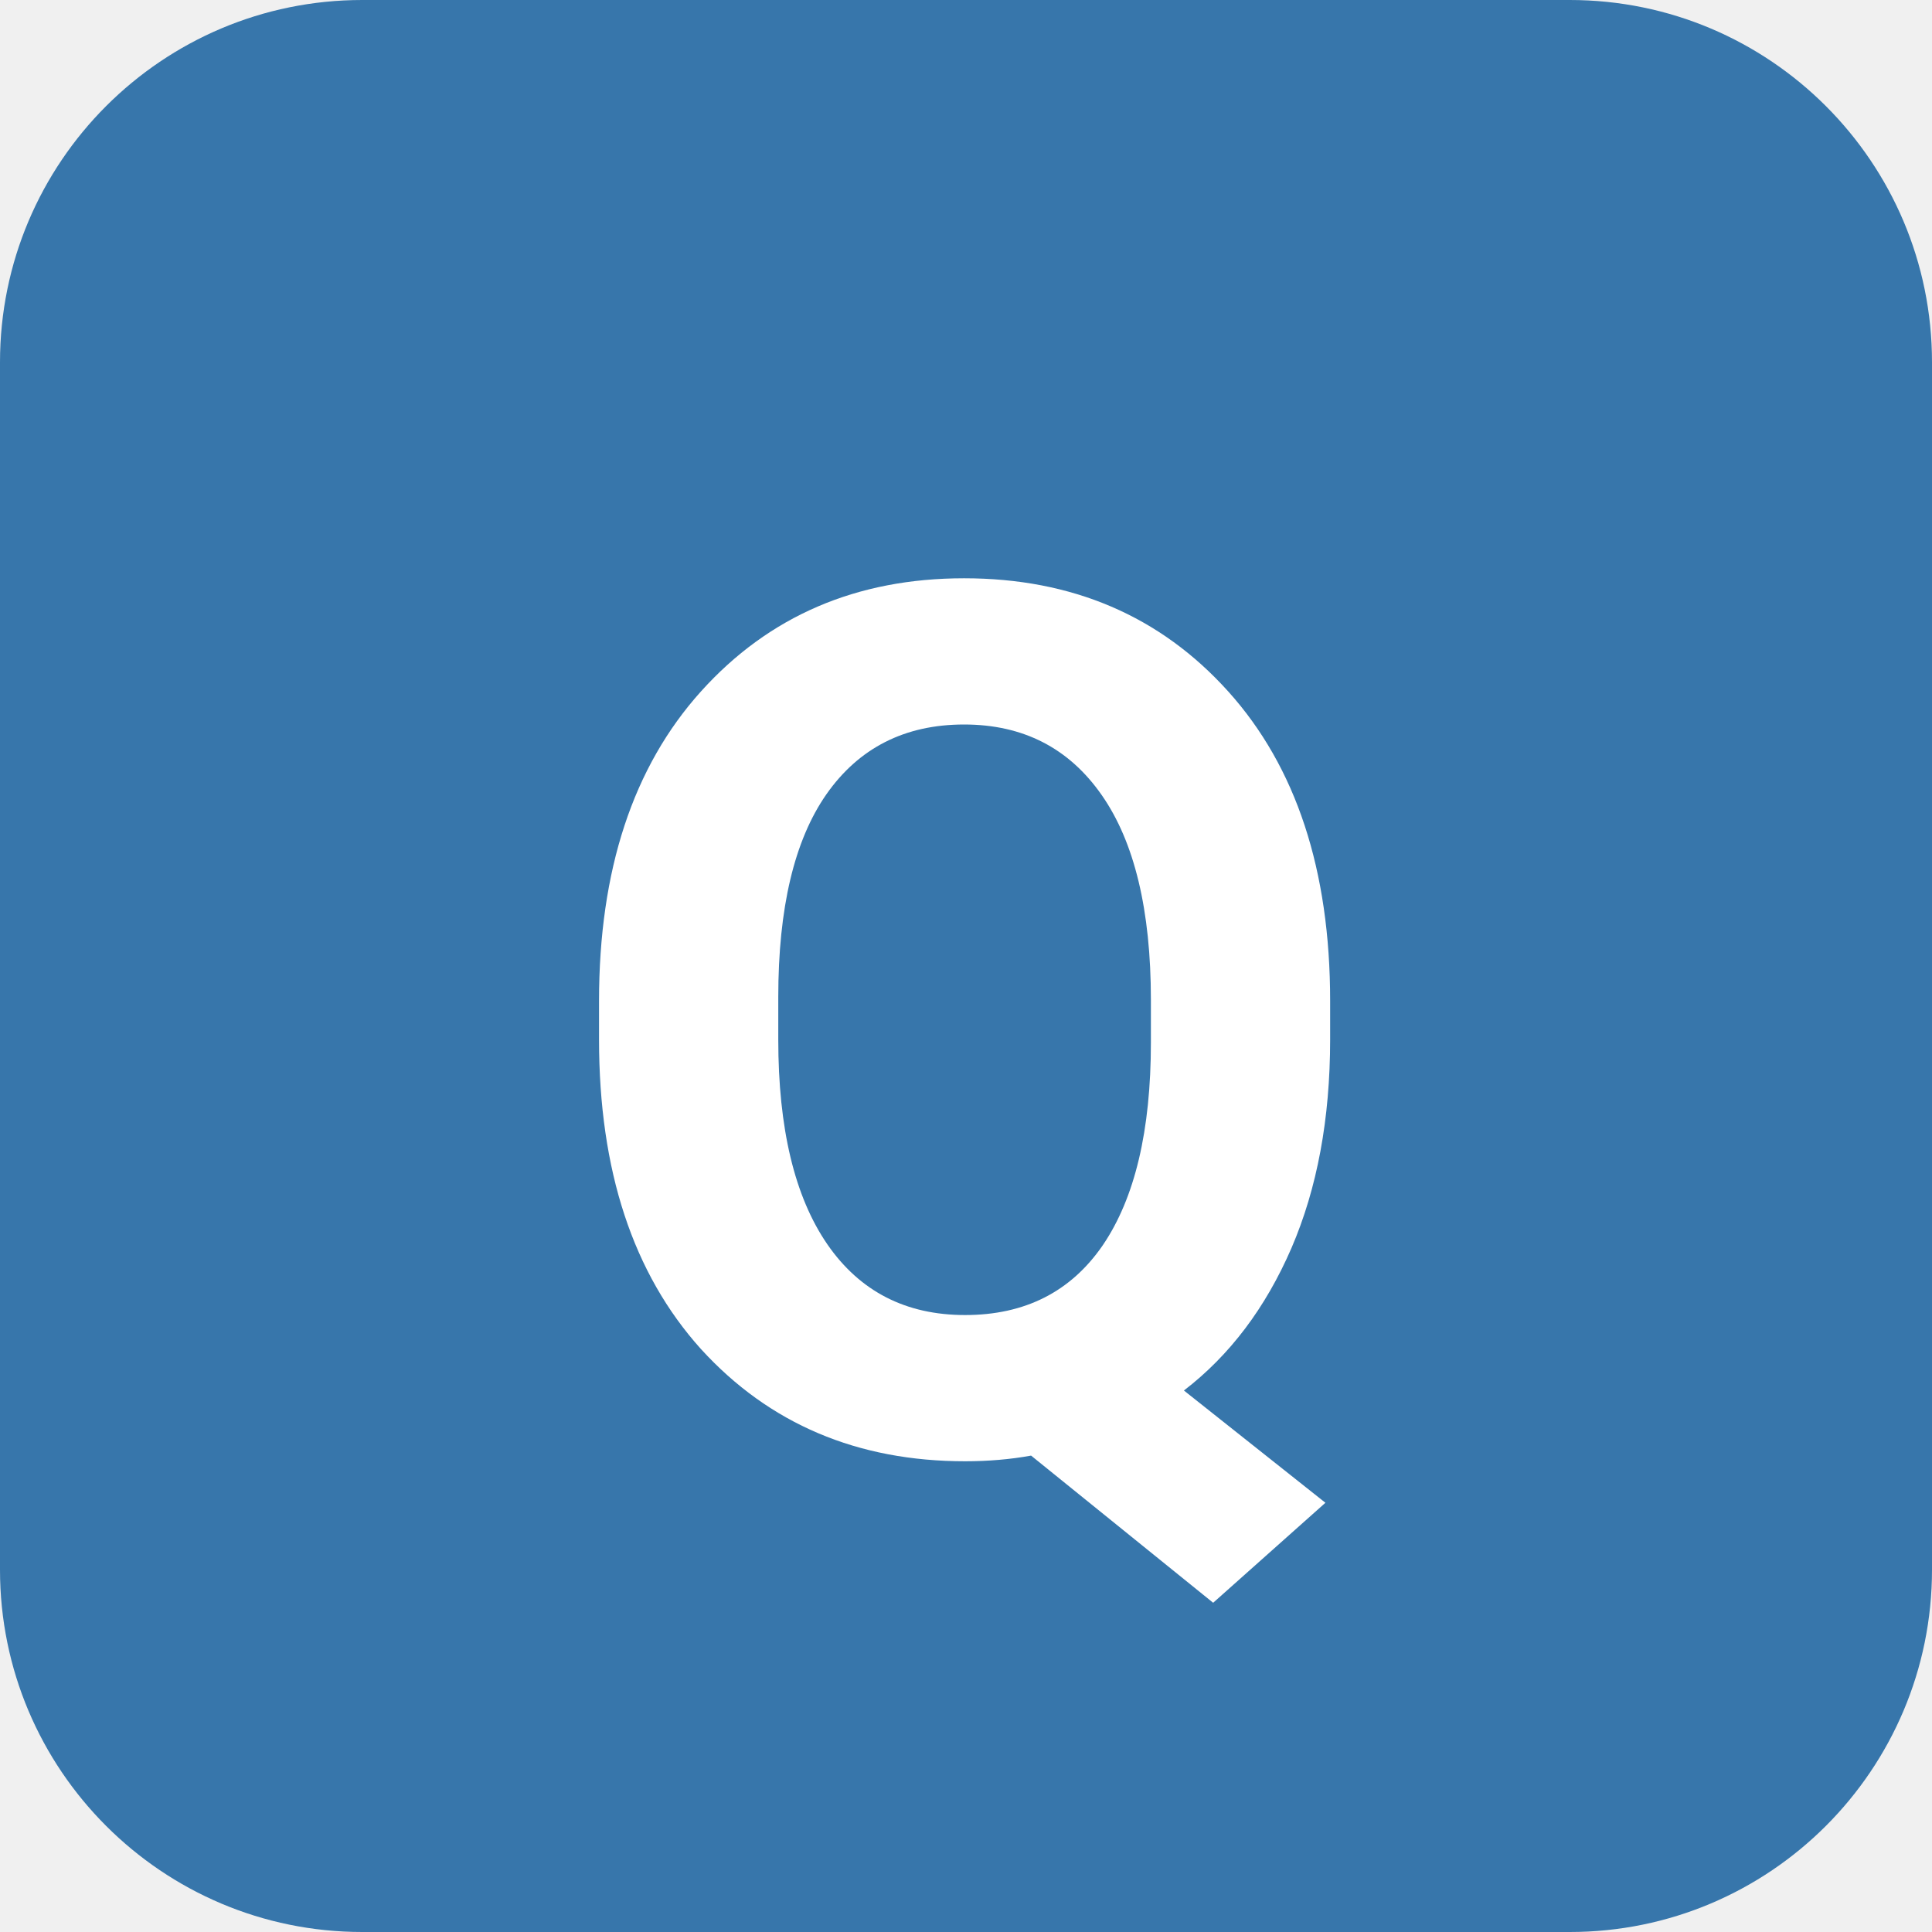
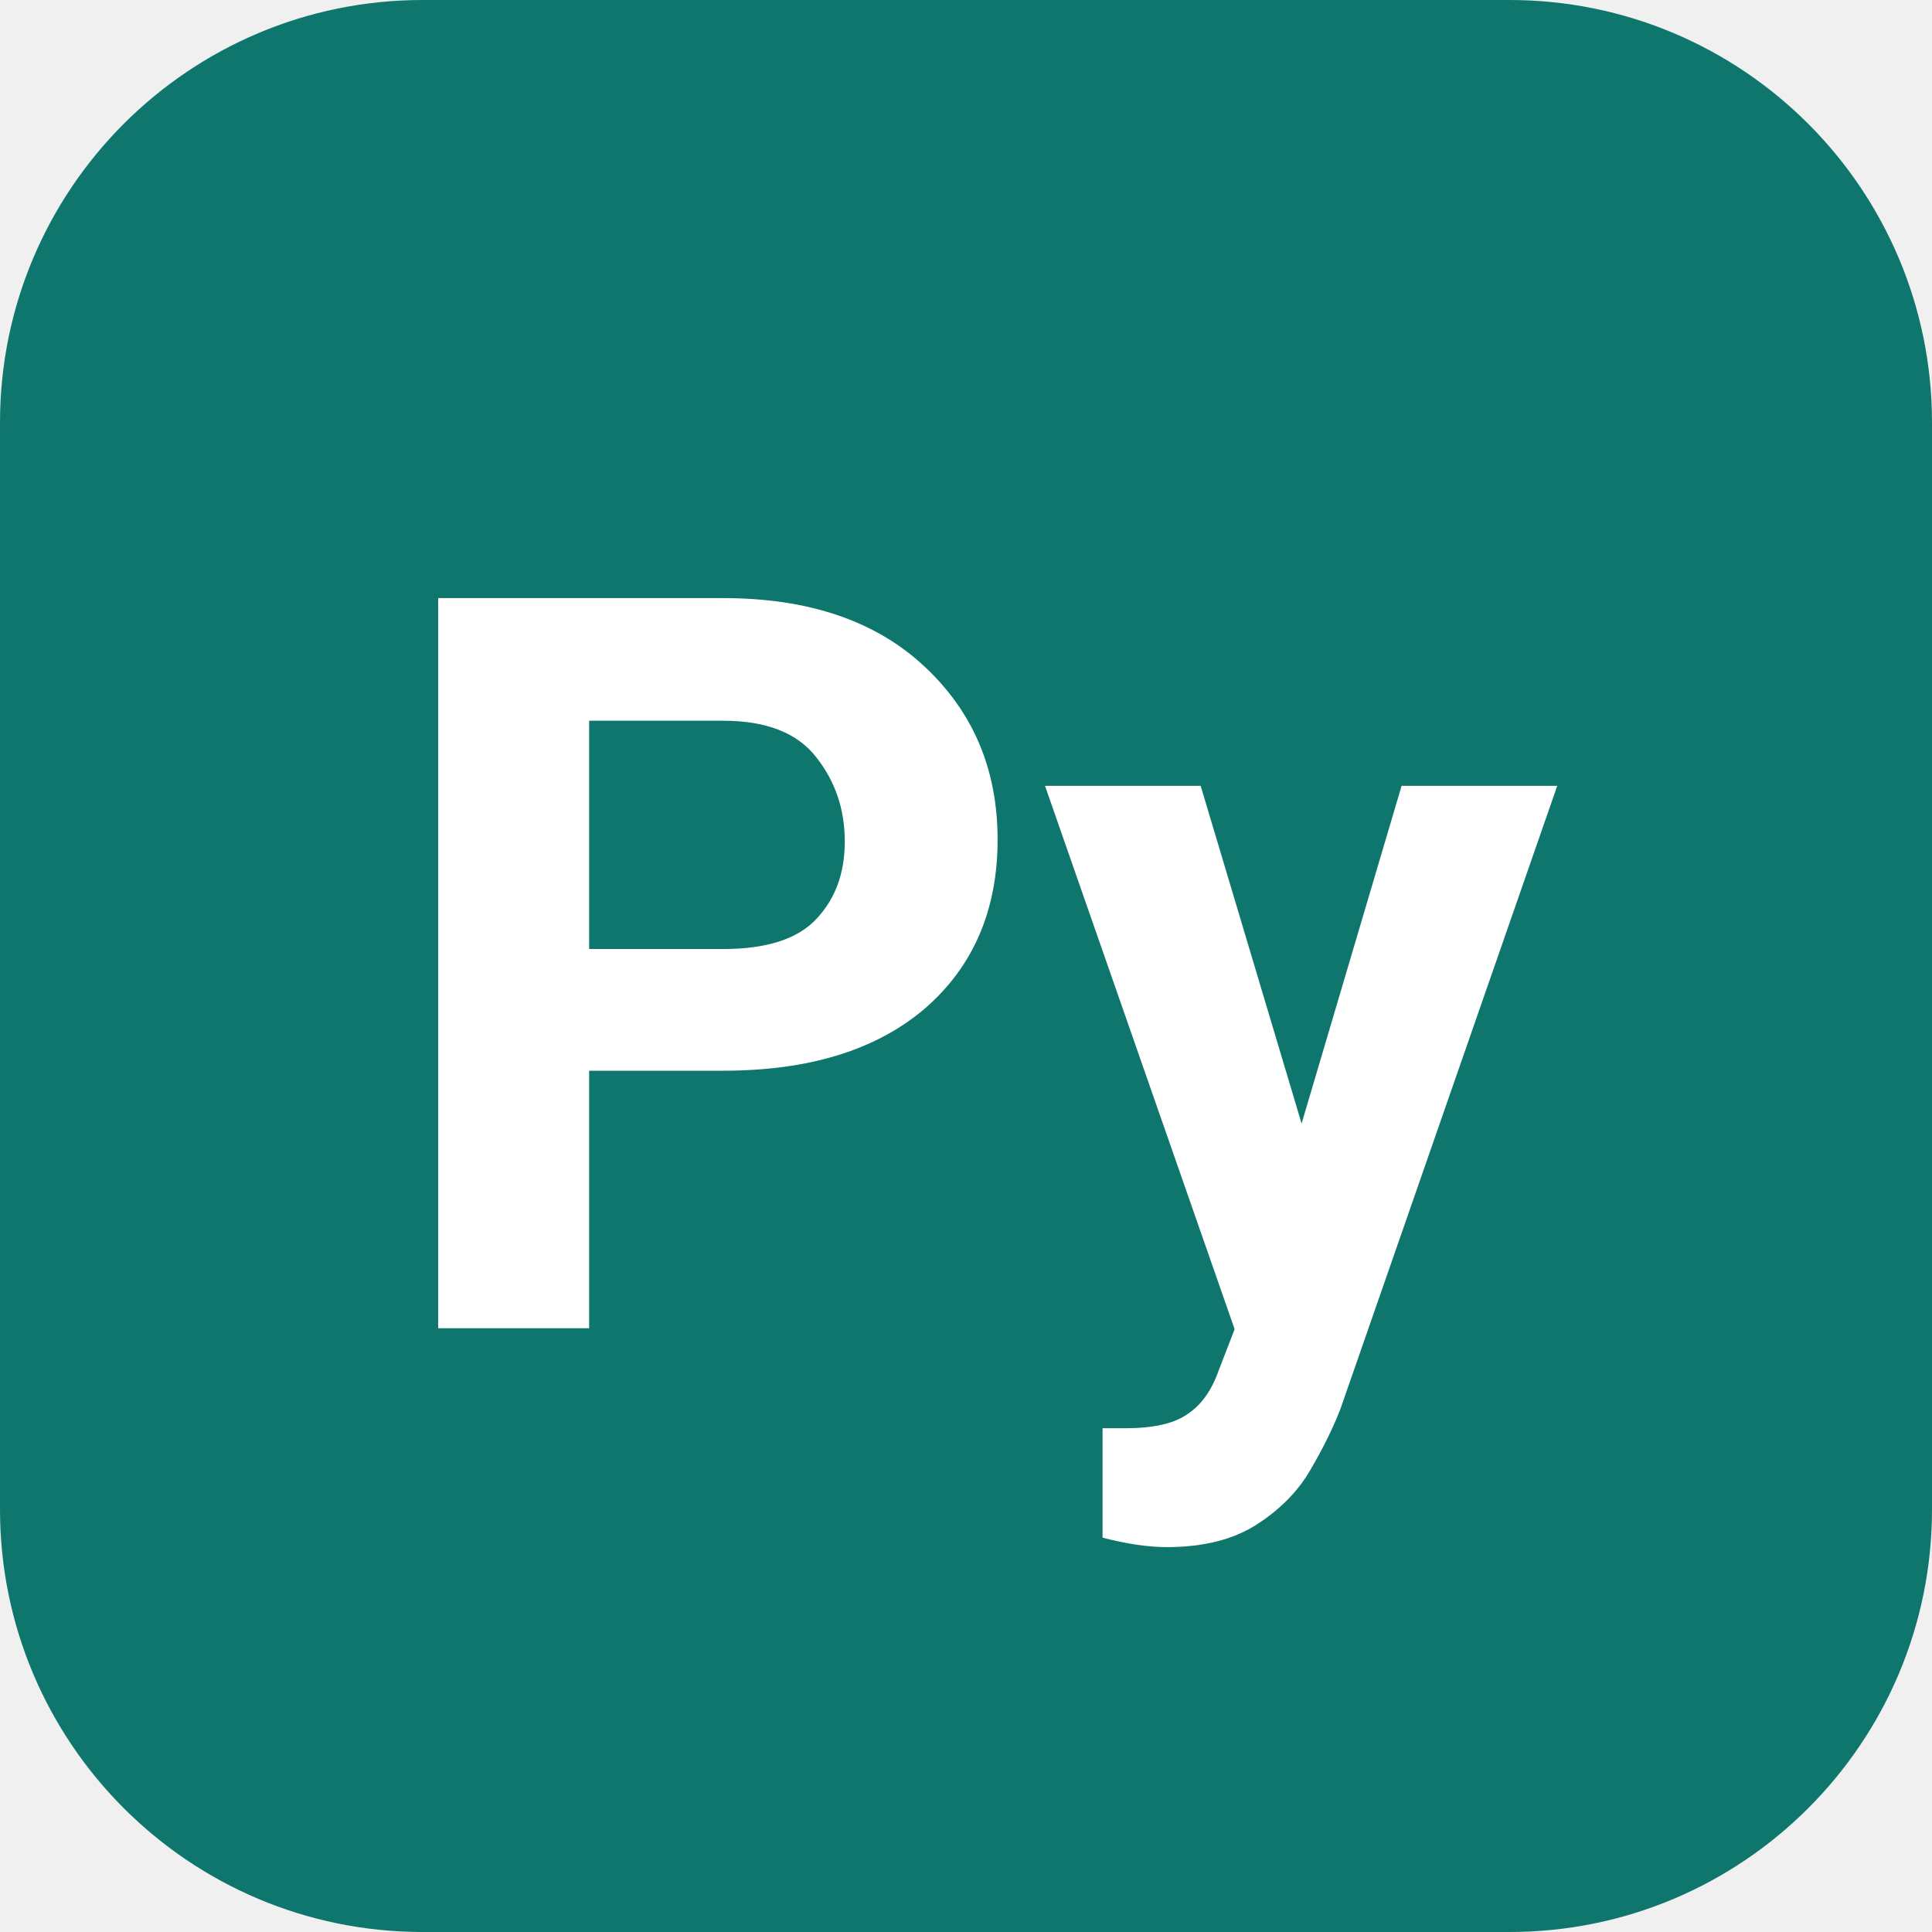
<svg xmlns="http://www.w3.org/2000/svg" viewBox="0 0 32 32">
-   <rect width="32" height="32" rx="6" fill="#3776ab" />
-   <text x="16" y="24" text-anchor="middle" font-family="-apple-system, BlinkMacSystemFont, Segoe UI, Roboto, sans-serif" font-weight="700" font-size="20" fill="white">Q</text>
+   <rect width="32" height="32" rx="7" fill="#0F766E" />
+   <text x="16" y="22" text-anchor="middle" font-family="-apple-system, BlinkMacSystemFont, 'Segoe UI', Roboto, 'Helvetica Neue', Arial, sans-serif" font-weight="700" font-size="17" fill="white">Py</text>
</svg>
